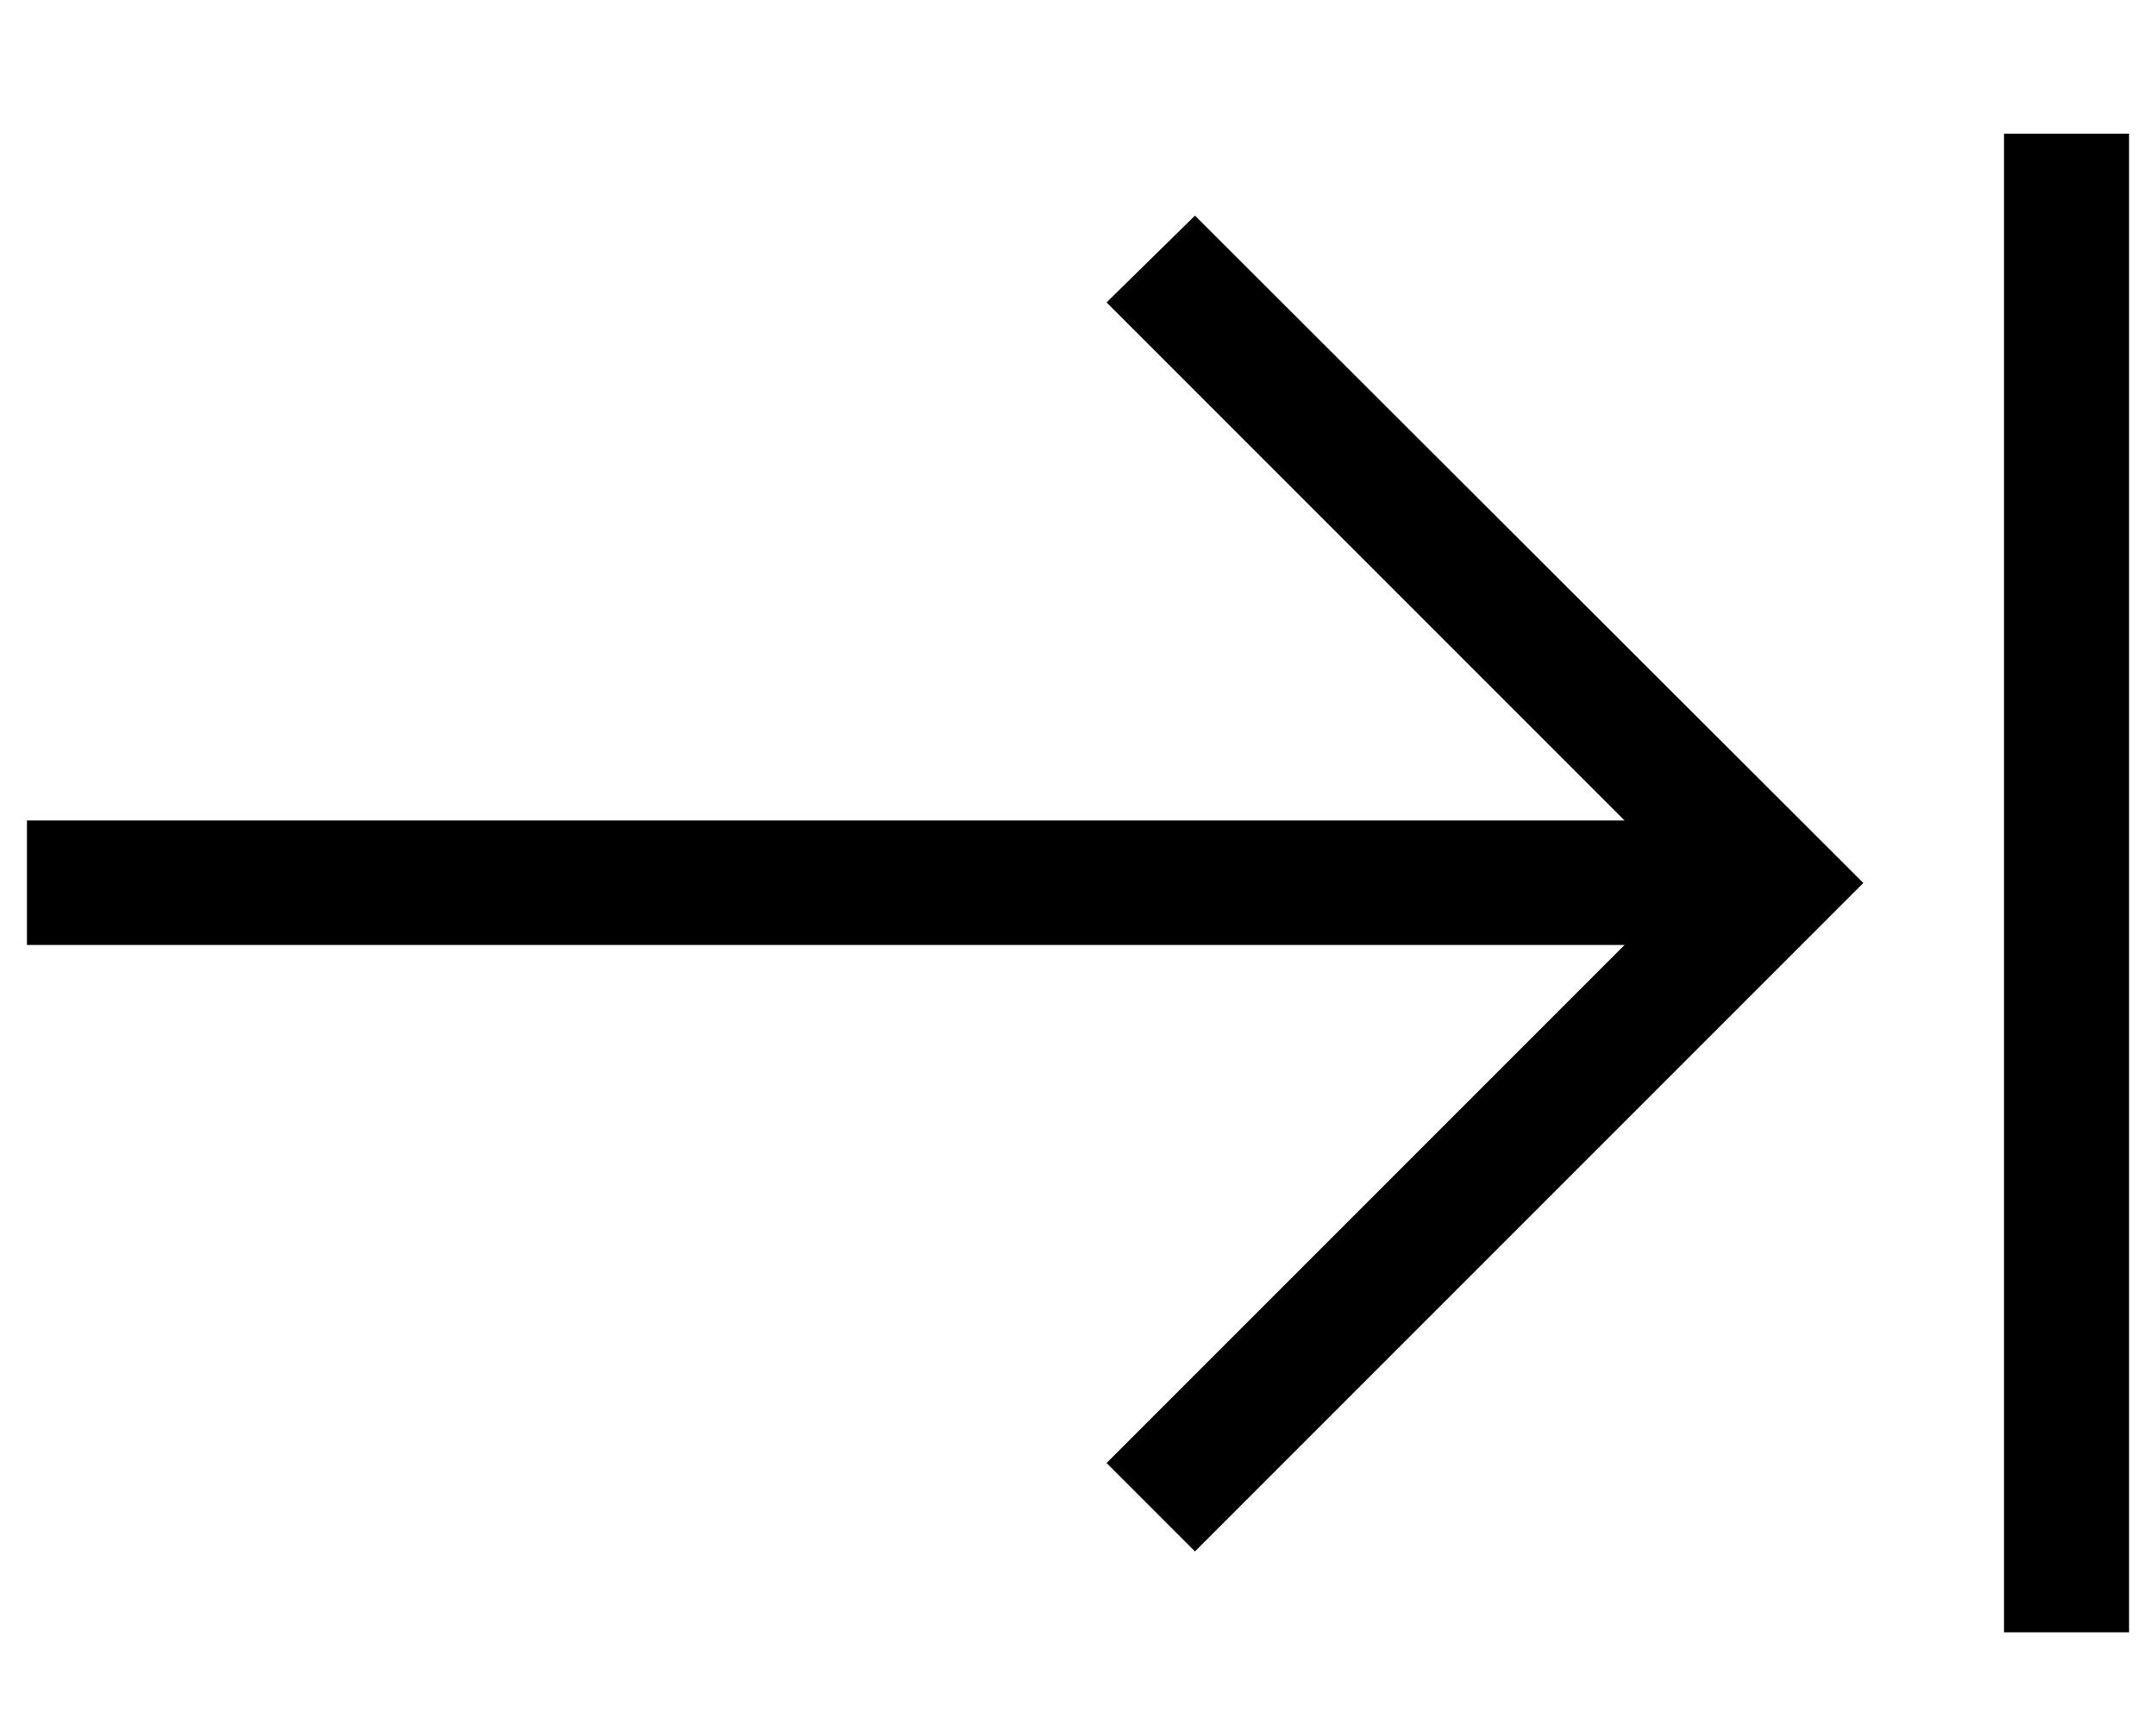
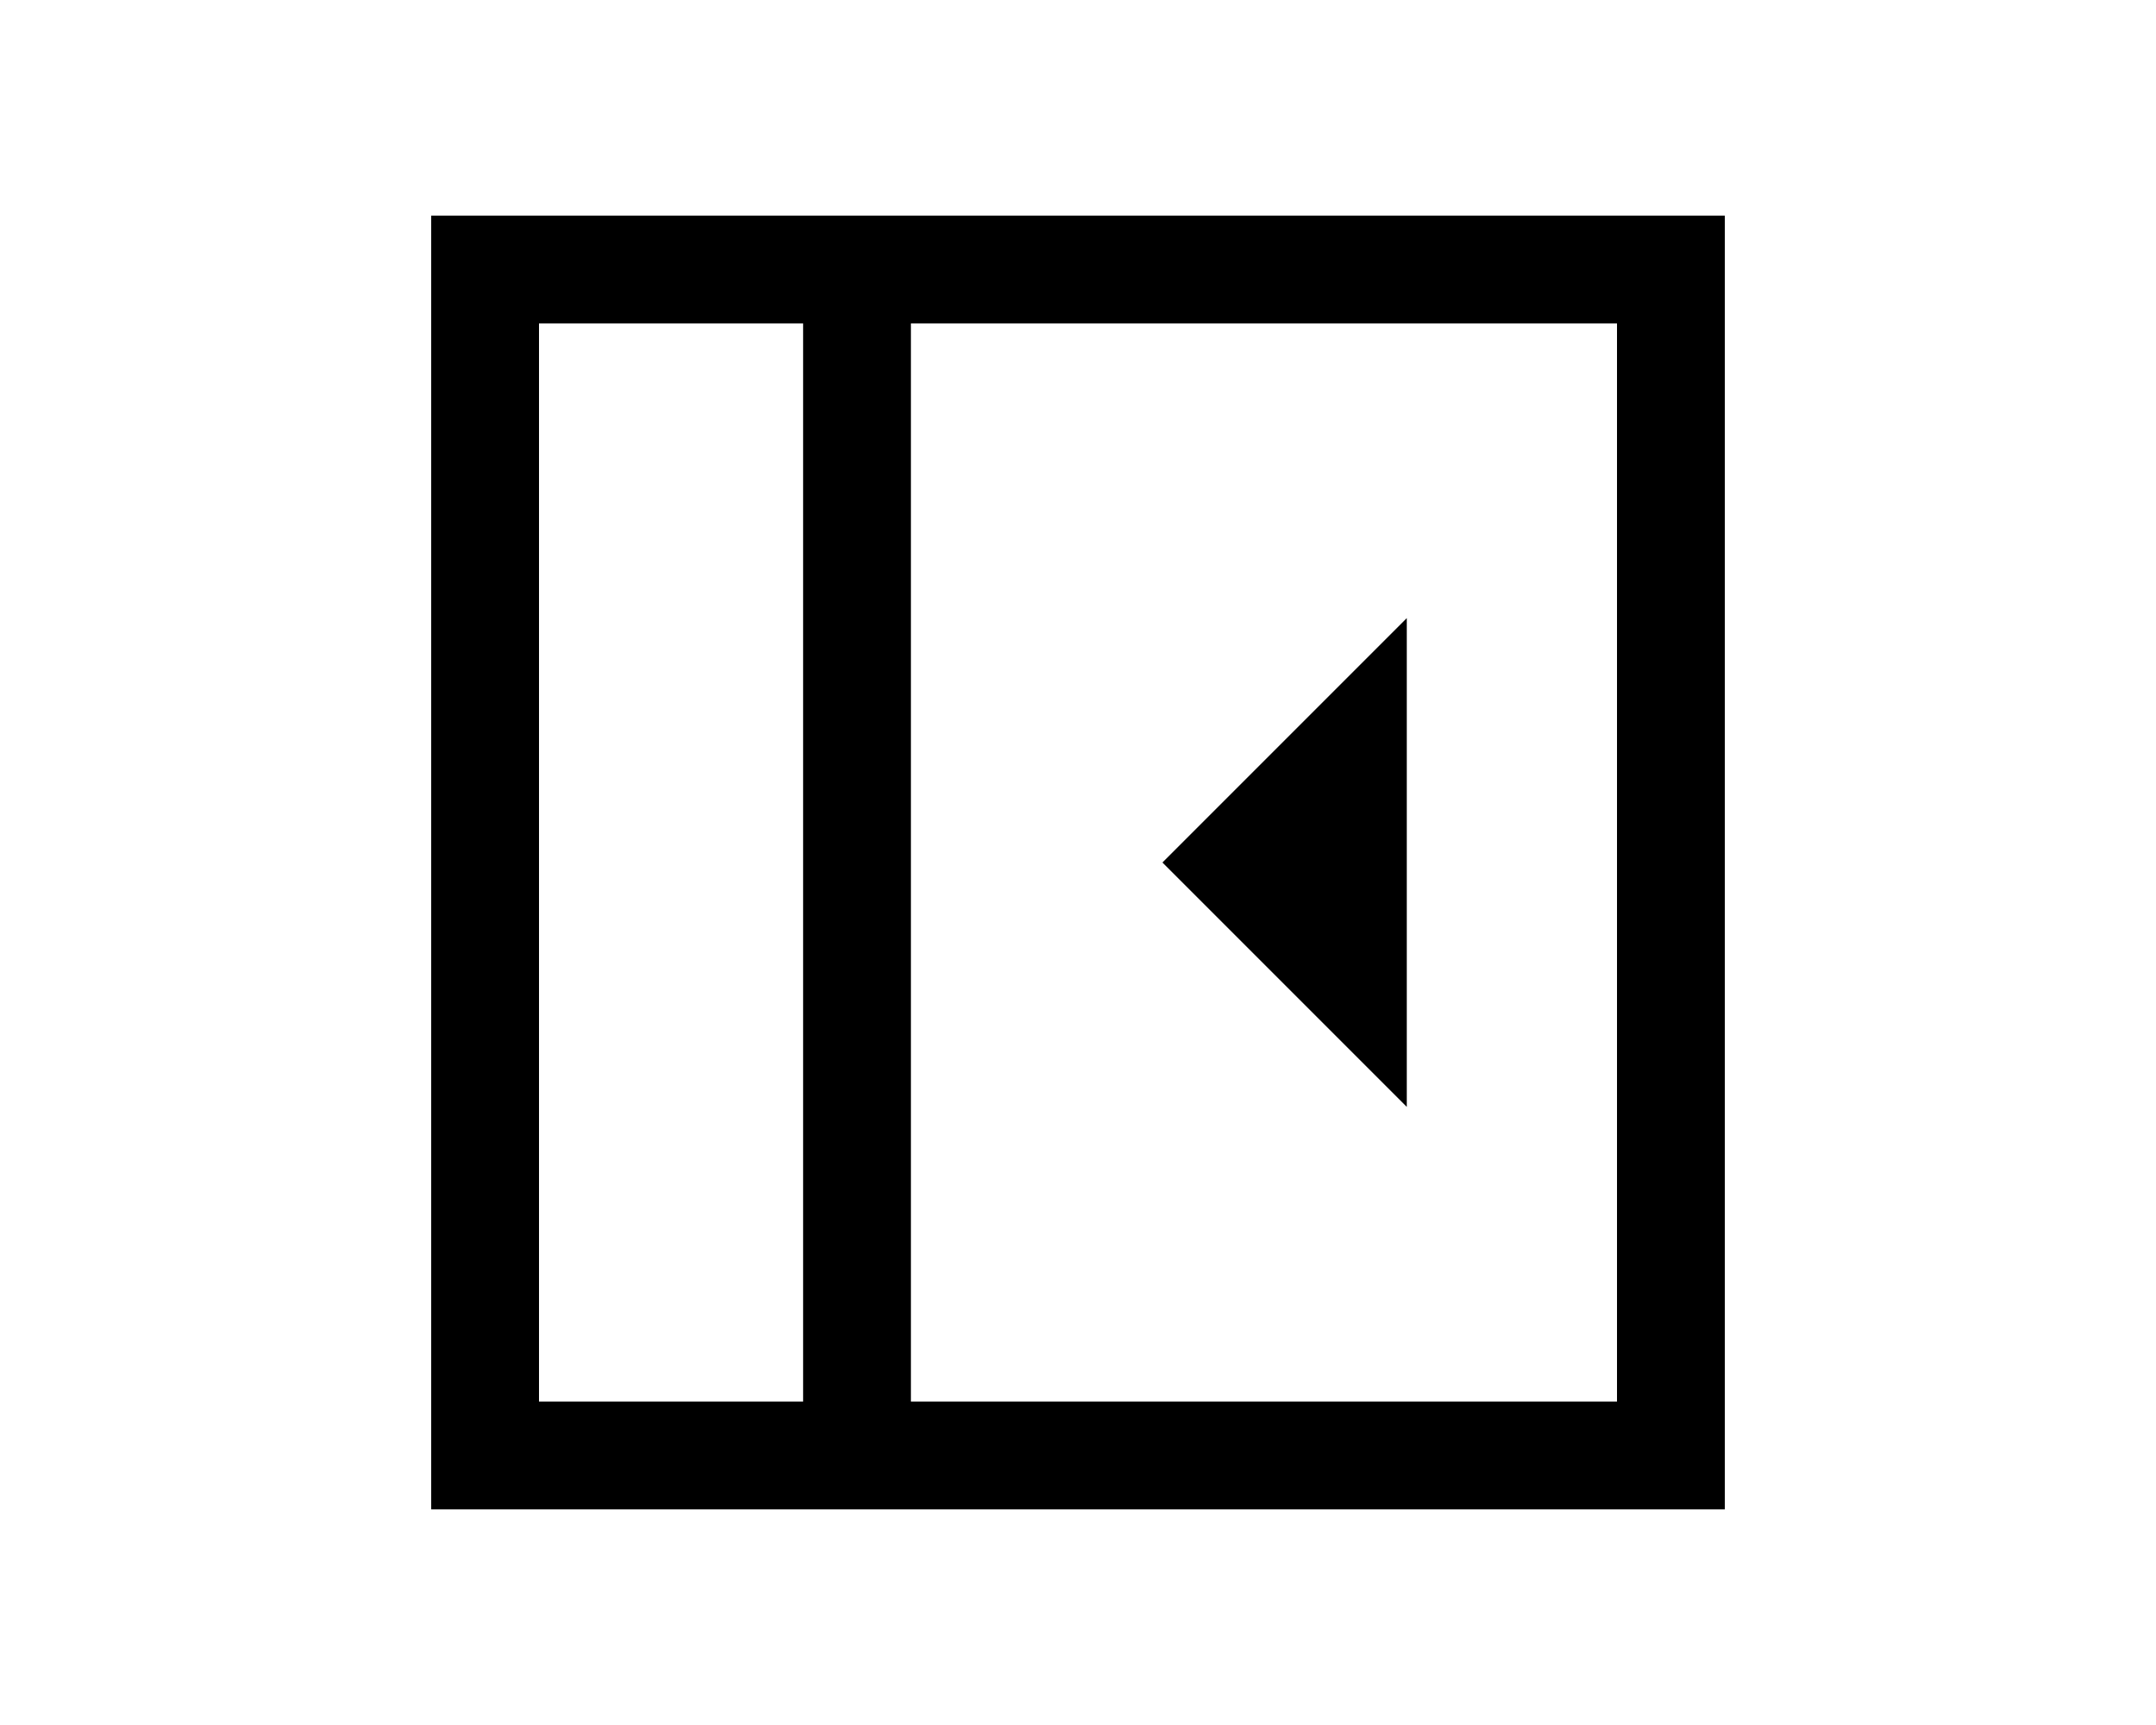
- <svg xmlns="http://www.w3.org/2000/svg" class="ic-icon-svg ic-icon-svg--navtoggle" version="1.1" x="0" y="0" width="40" height="32" viewBox="0 0 40 32" xml:space="preserve">
-   <path d="M39.5,30.28V2.48H37.18v27.8Zm-4.93-13.9L22.17,4,20.53,5.61l9.61,9.61H.5v2.31H30.14l-9.61,9.61,1.64,1.64Z" />
+ <svg xmlns="http://www.w3.org/2000/svg" class="ic-icon-svg ic-icon-svg--navtoggle" width="40" height="32" viewBox="0 -960 960 960">
+   <path d="M663-344v-272L527-480l136 136ZM180-180h147v-600H180v600Zm207 0h393v-600H387v600Zm-60 0H180h147Zm-207 60v-720h720v720H120Z" />
</svg>
